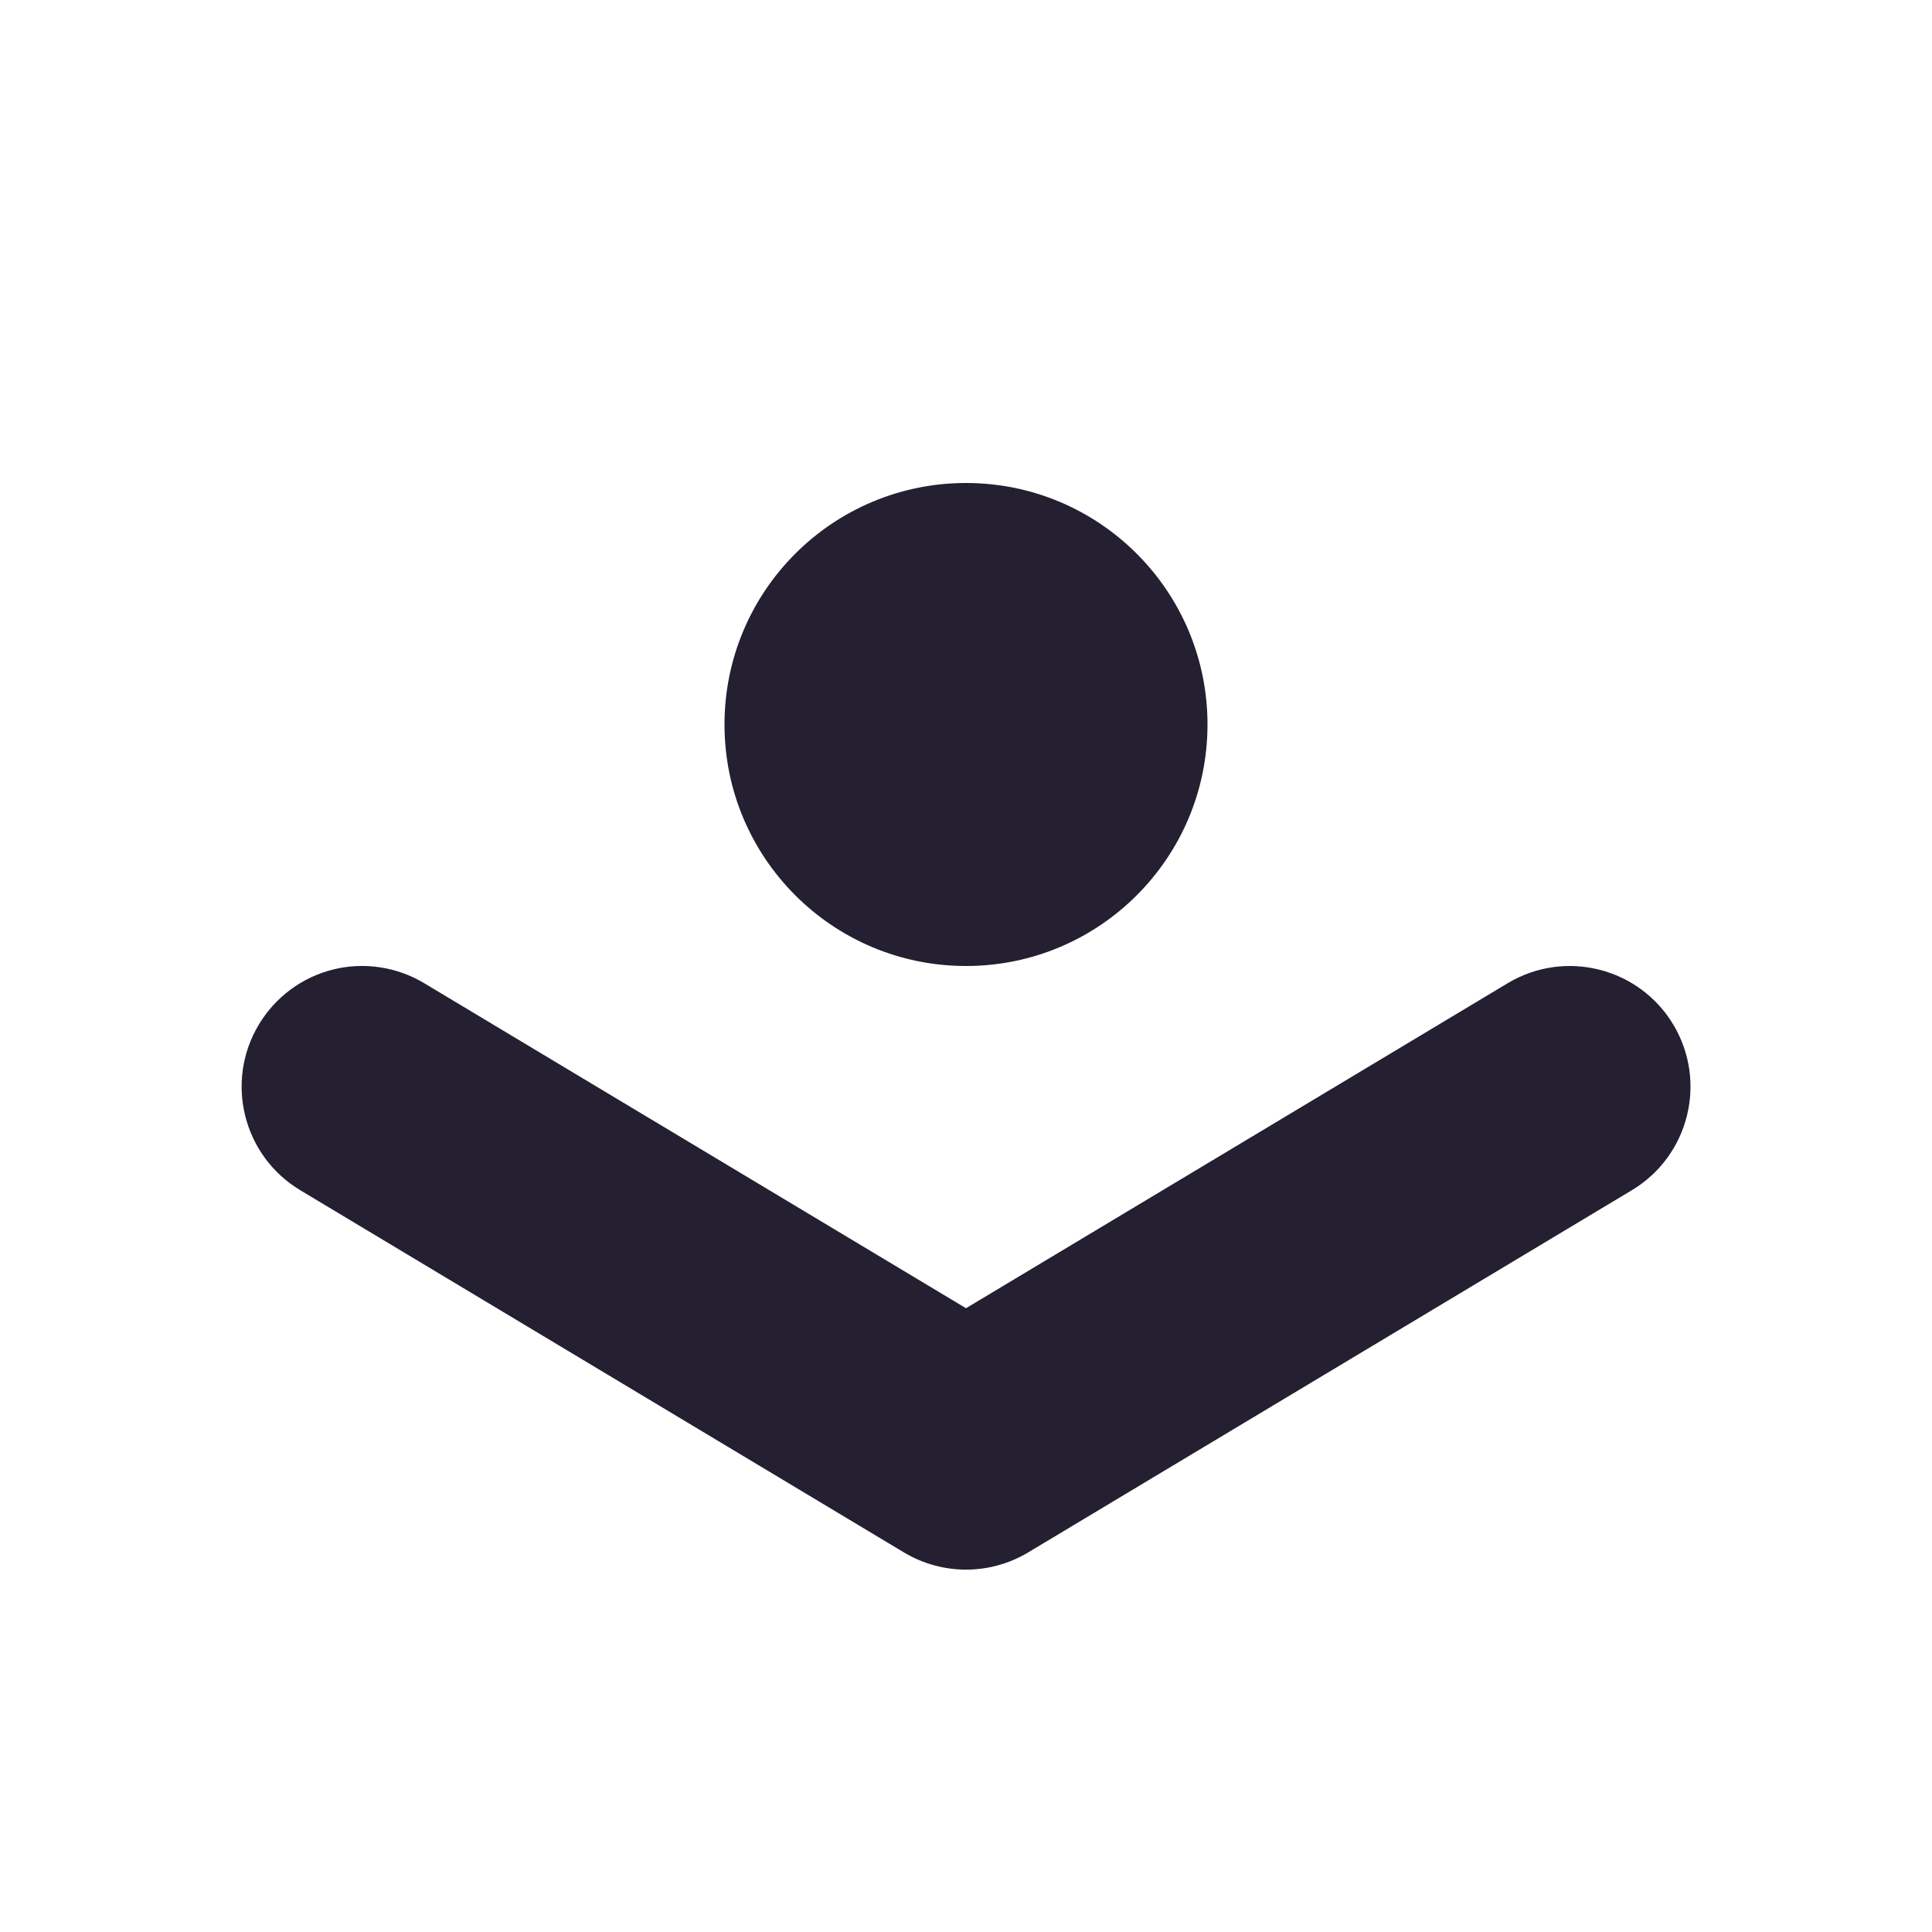
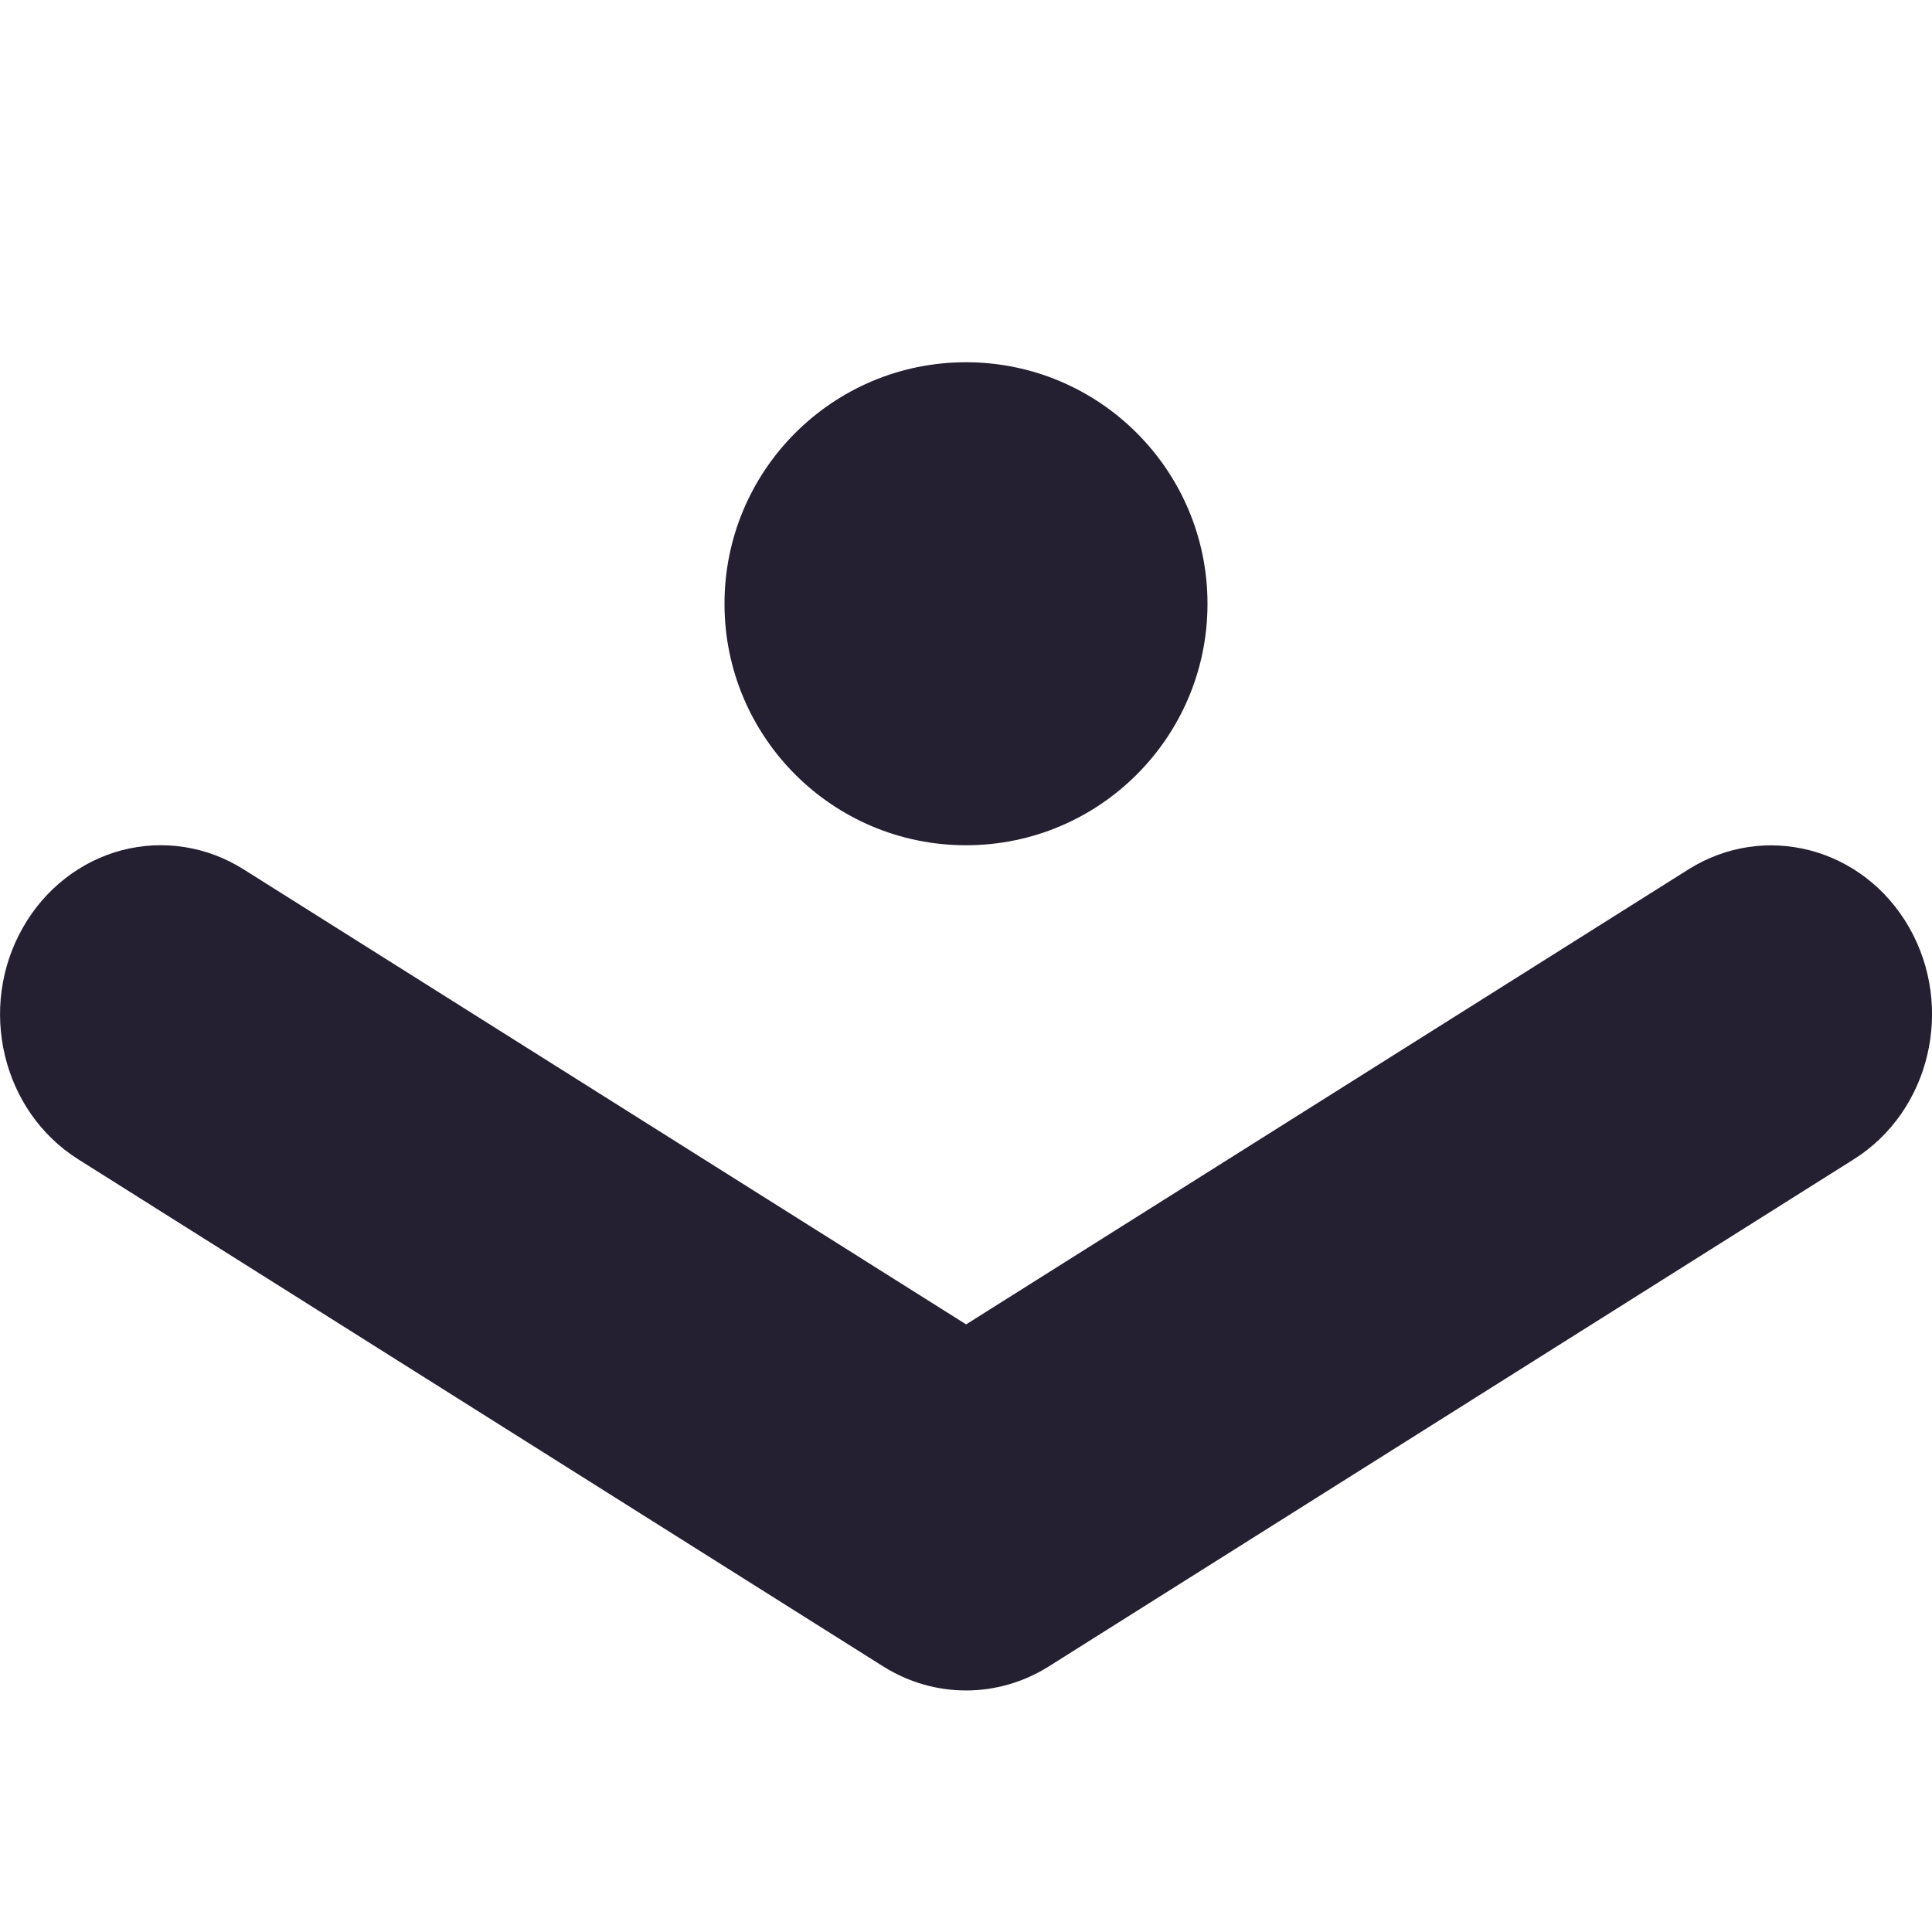
<svg xmlns="http://www.w3.org/2000/svg" width="16" height="16" viewBox="0 0 16 16" version="1.1" id="svg5">
  <defs id="defs2" />
-   <g id="layer1">
-     <path style="color:#000000;fill:#241f31;stroke-linecap:round;stroke-linejoin:round;-inkscape-stroke:none" d="m 2.758,8.029 a 1,1 0 0 0 -0.615,0.457 1,1 0 0 0 0.344,1.371 l 5,3 a 1,1 0 0 0 1.027,0 L 13.514,9.857 a 1,1 0 0 0 0.344,-1.371 1,1 0 0 0 -1.371,-0.344 L 8,10.834 3.514,8.143 A 1,1 0 0 0 2.758,8.029 Z" id="path997" />
-     <path id="path2415" style="fill:#241f31;stroke-linecap:round;stroke-linejoin:round;stop-color:#000000" transform="rotate(-90)" d="m -4,8 a 2,2 0 0 1 -2,2 2,2 0 0 1 -2,-2 2,2 0 0 1 2,-2 2,2 0 0 1 2,2 z" />
+   <g id="g947" transform="translate(0,-1)">
+     <path style="color:#000000;fill:#241f31;stroke-width:1;stroke-linecap:round;stroke-linejoin:round;-inkscape-stroke:none" d="M 1.01,8.041 A 1.333,1.4 0 0 0 0.19,8.681 1.333,1.4 0 0 0 0.648,10.601 l 6.667,4.2 a 1.334,1.4 0 0 0 1.37,0 l 6.667,-4.2 A 1.333,1.4 0 0 0 15.811,8.681 1.333,1.4 0 0 0 13.983,8.2 L 8.001,11.968 2.018,8.2 A 1.333,1.4 0 0 0 1.01,8.041 Z" id="path997" />
+     <path id="path2415" style="fill:#241f31;stroke-linecap:round;stroke-linejoin:round;stop-color:#000000" d="m 8,4 a 2,2 0 0 1 2,2 2,2 0 0 1 -2,2 2,2 0 0 1 -2,-2 2,2 0 0 1 2,-2 z" />
  </g>
</svg>
